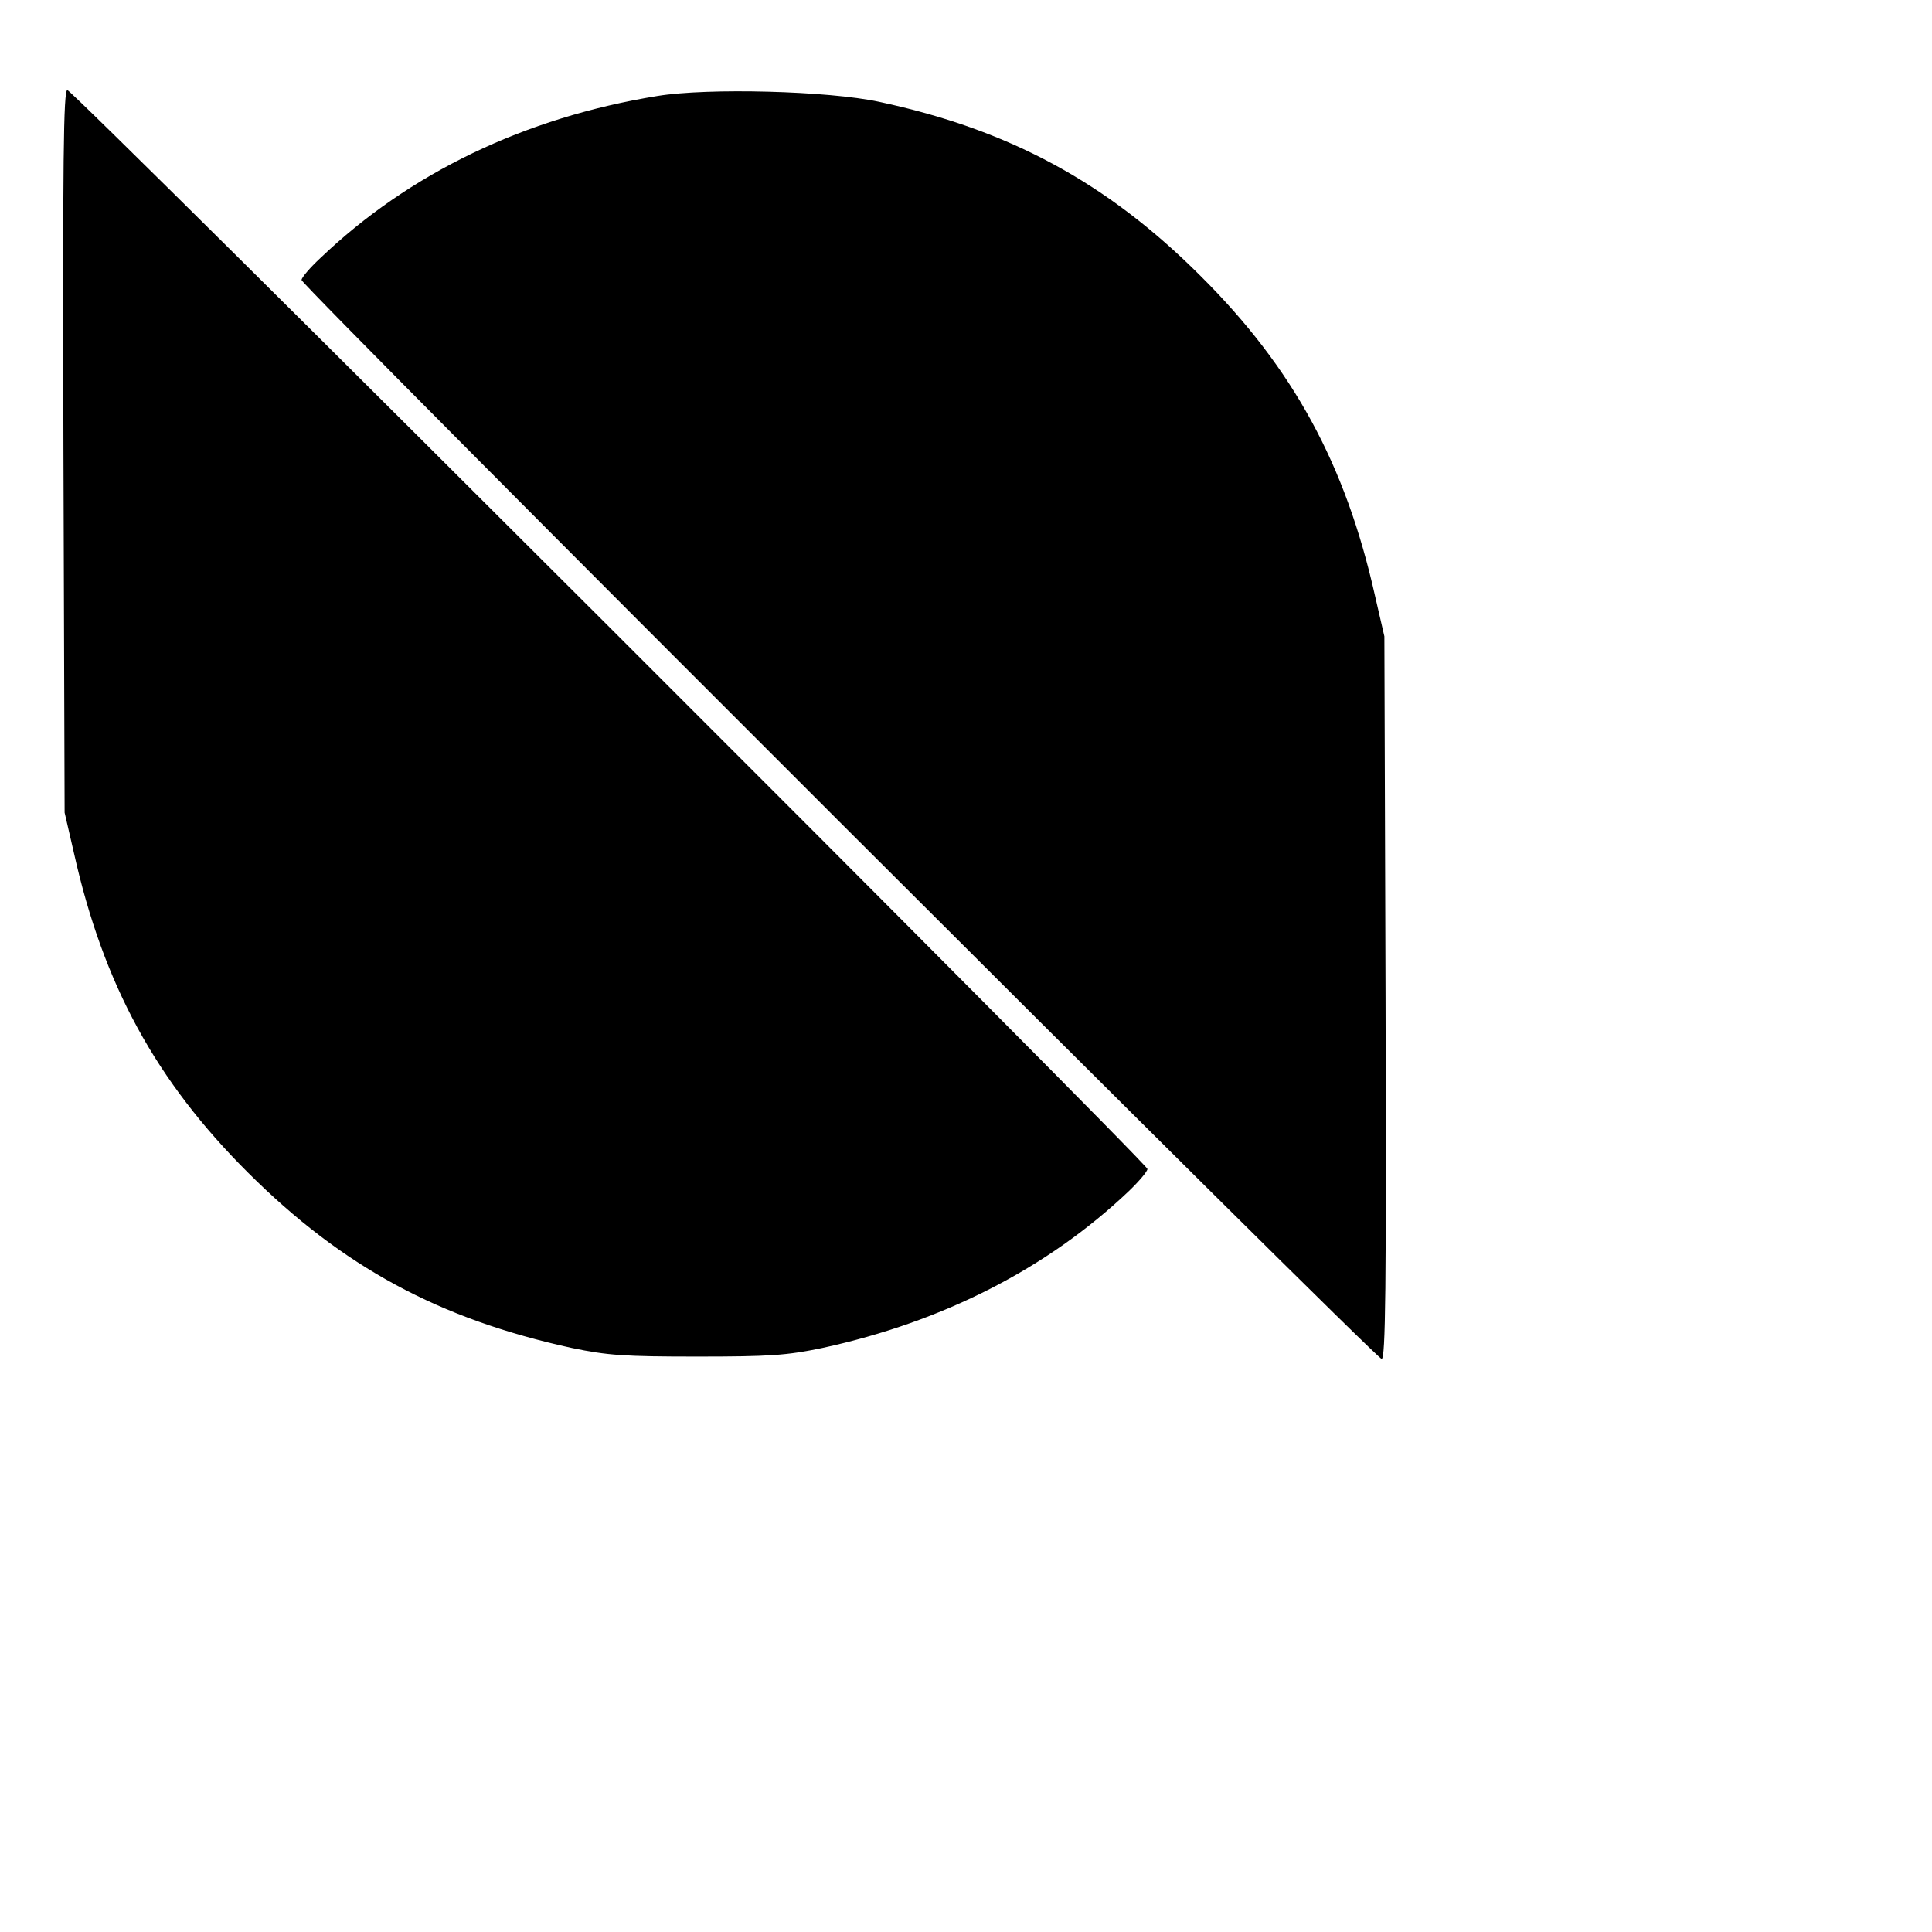
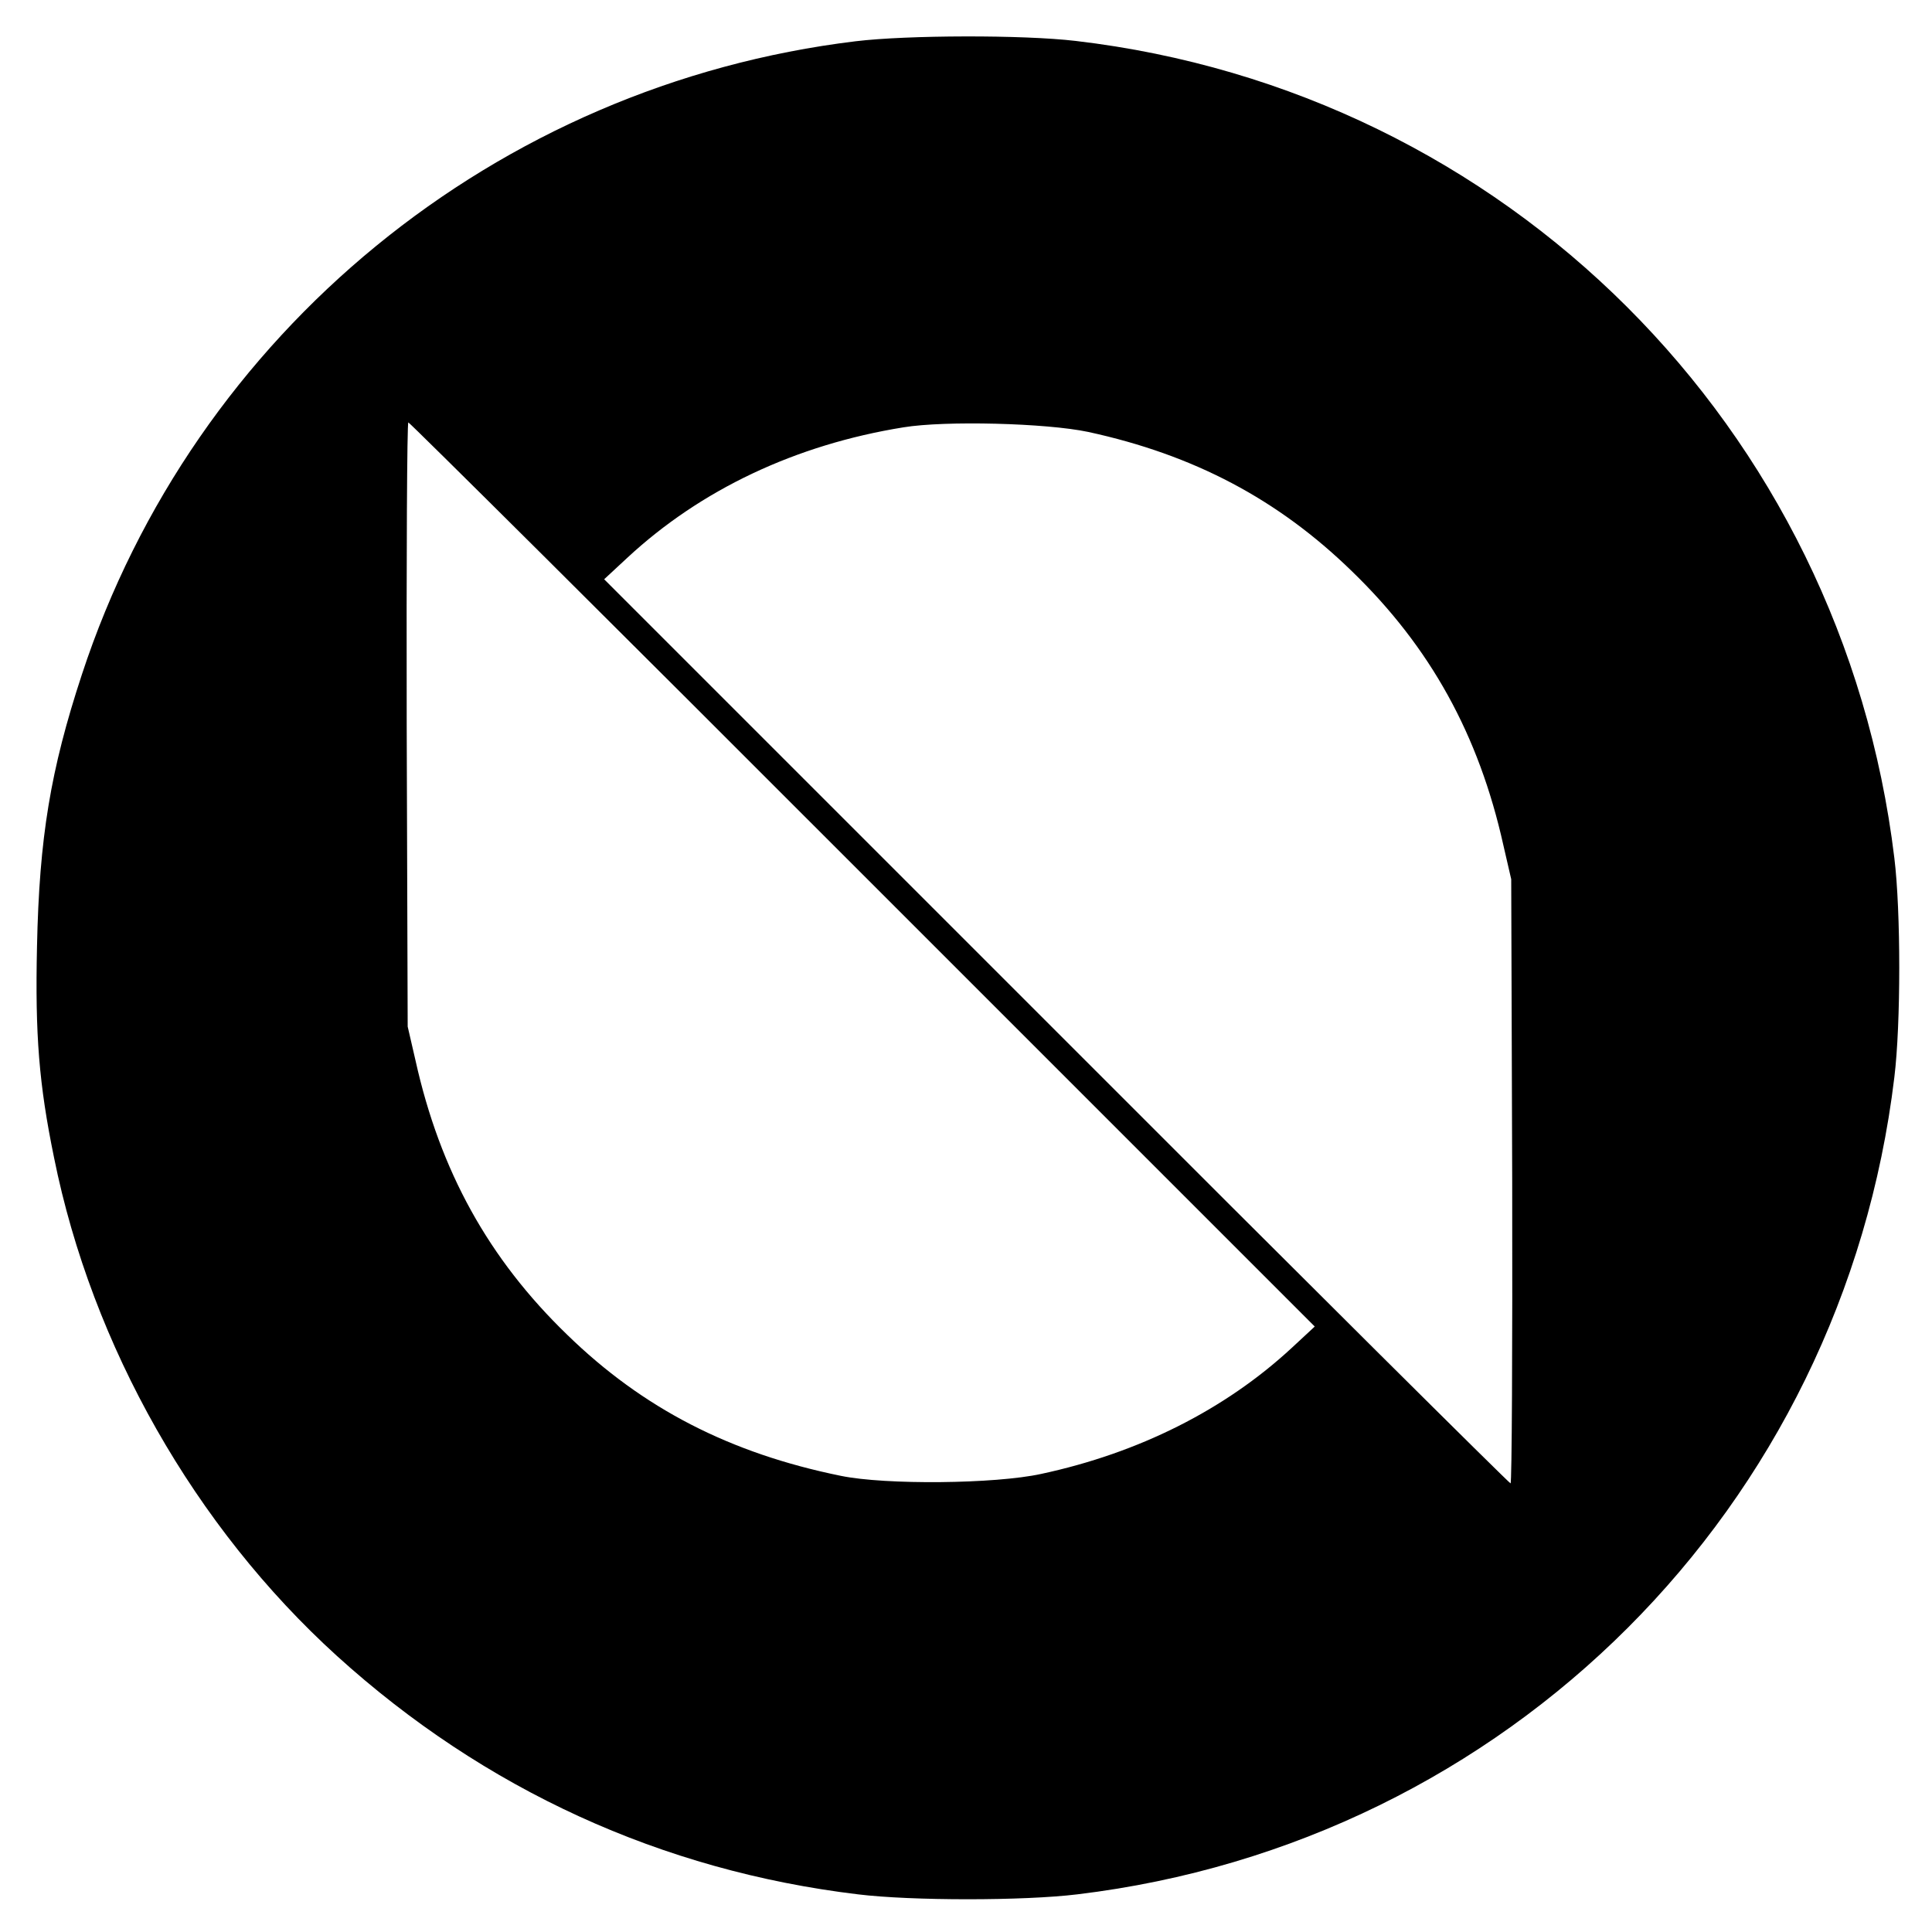
- <svg xmlns="http://www.w3.org/2000/svg" version="1" width="493.333" height="493.333" viewBox="0 0 493.333 493.333">
-   <path d="M16.2 115.2l.3 92.3 2.4 10.4c7.5 33.5 20.9 58.1 44.5 81.6 24.1 24 48.7 37.3 82.6 44.7 9.1 1.9 13.4 2.2 32 2.2s22.9-.3 32-2.2c30.9-6.7 57.6-20.4 78.3-40.1 2.6-2.5 4.7-5 4.7-5.6C293 297 18.7 23 17.2 23c-1 0-1.2 17.5-1 92.2zm151.7-90.7C134 30 104.5 44.2 81.8 65.9c-2.7 2.5-4.8 5-4.8 5.6C77 73 351.3 347 352.8 347c1 0 1.2-17.5 1-92.3l-.3-92.2-2.4-10.4c-7.5-33.5-20.9-58.1-44.5-81.6-23.9-23.9-48.9-37.4-82.1-44.5-13-2.8-43.7-3.6-56.6-1.5z" />
+ <svg xmlns="http://www.w3.org/2000/svg" width="590" height="590">
+   <path fill="none" d="M-1-1h582v402H-1z" />
+   <g>
+     <path d="M261.3 12.6C151.6 25.9 59.3 101.5 25 206c-9.6 29.2-13 49.8-13.7 83-.6 27 .6 42.1 5.2 64.5 11.6 57.6 43 112.8 86.4 152.2 45 40.8 99.2 65.6 159.1 72.8 16.3 2 50.7 2 67 0C460.4 562.7 562.7 460.4 578.5 329c2-16.3 2-50.7 0-67-15.9-131.6-118.6-234.1-250-249.5-16.1-1.9-51.5-1.8-67.2.1zm2.2 254.5l138 138-7 6.5c-20.4 18.9-46.7 32.1-76.5 38.5-14.1 3.1-47.6 3.4-61.2.6-33.9-6.9-60.5-20.6-83.6-43.1-24-23.2-38.8-50-46.3-83.7l-2.4-10.4-.3-92.3c-.1-50.7.1-92.2.5-92.2s62.9 62.1 138.8 138.1zm68.8-135.2c32.3 7 58 20.6 80.5 42.5 24 23.2 38.8 50 46.3 83.7l2.4 10.4.3 92.2c.1 50.8-.1 92.3-.5 92.3s-62.9-62.1-138.8-138.1l-138-138 7-6.5c22.5-20.9 51.5-34.6 84.4-39.9 12.8-2.1 43.6-1.3 56.4 1.4z" />
+   </g>
</svg>
